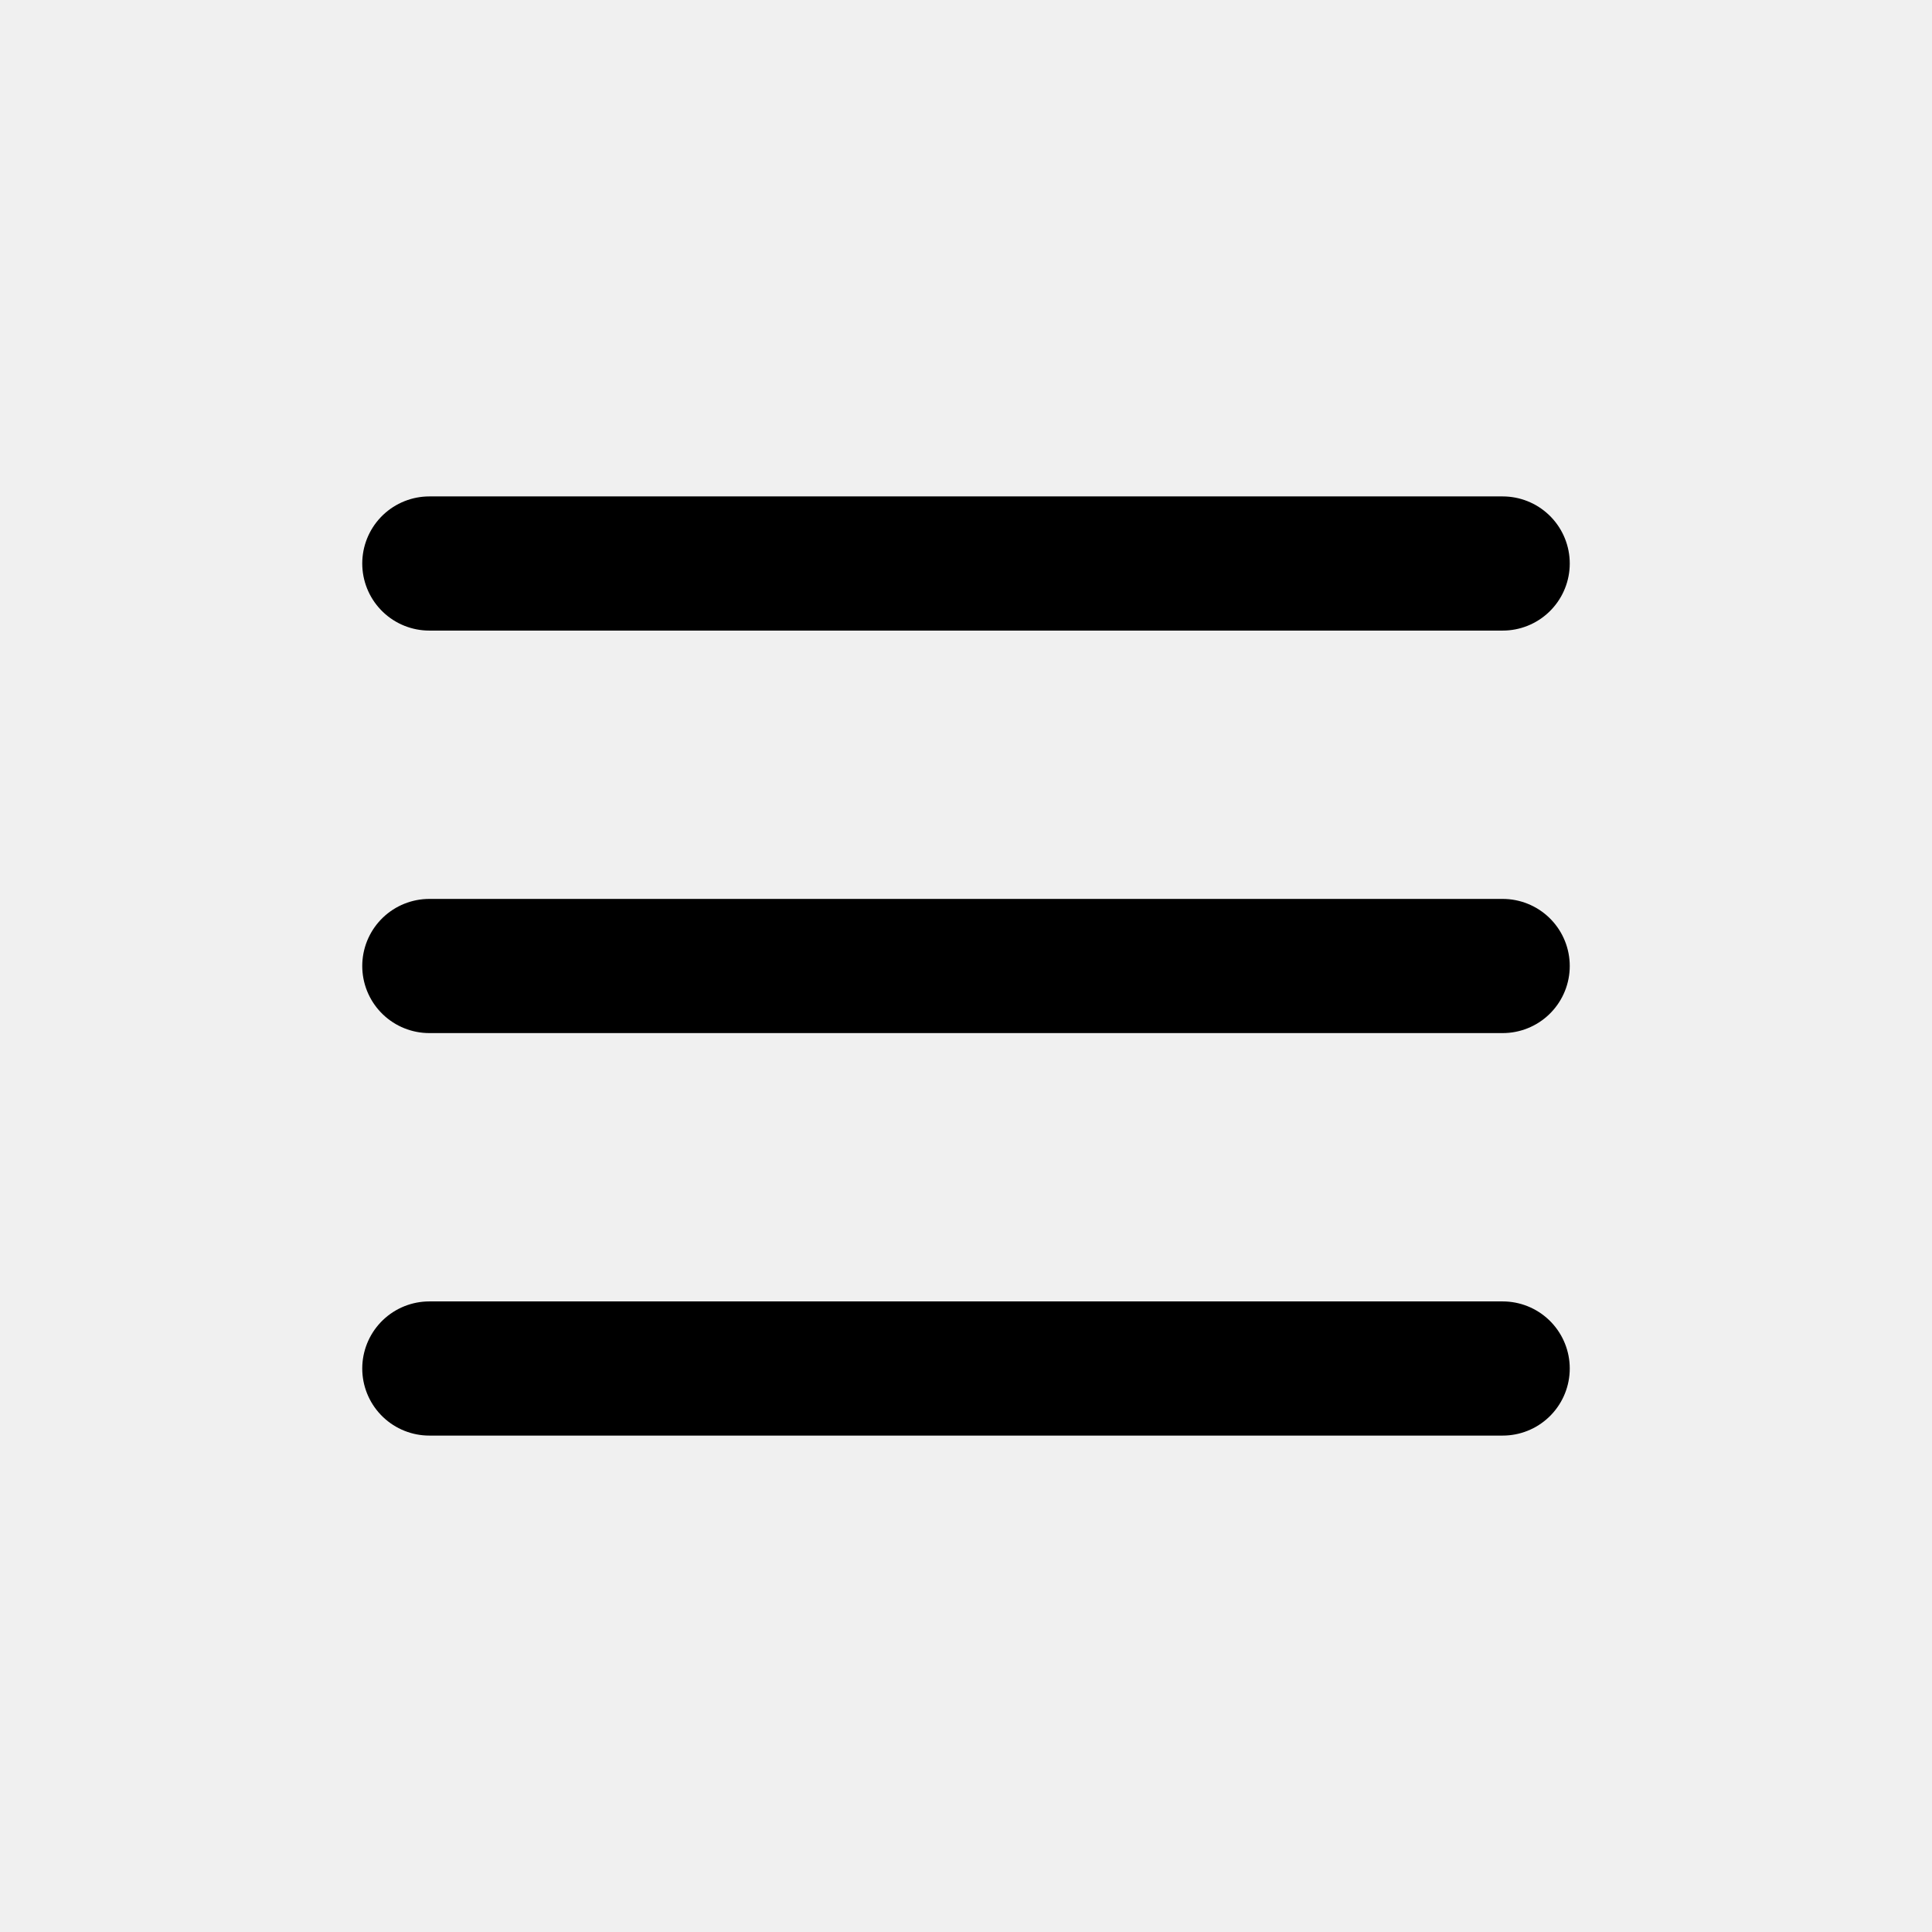
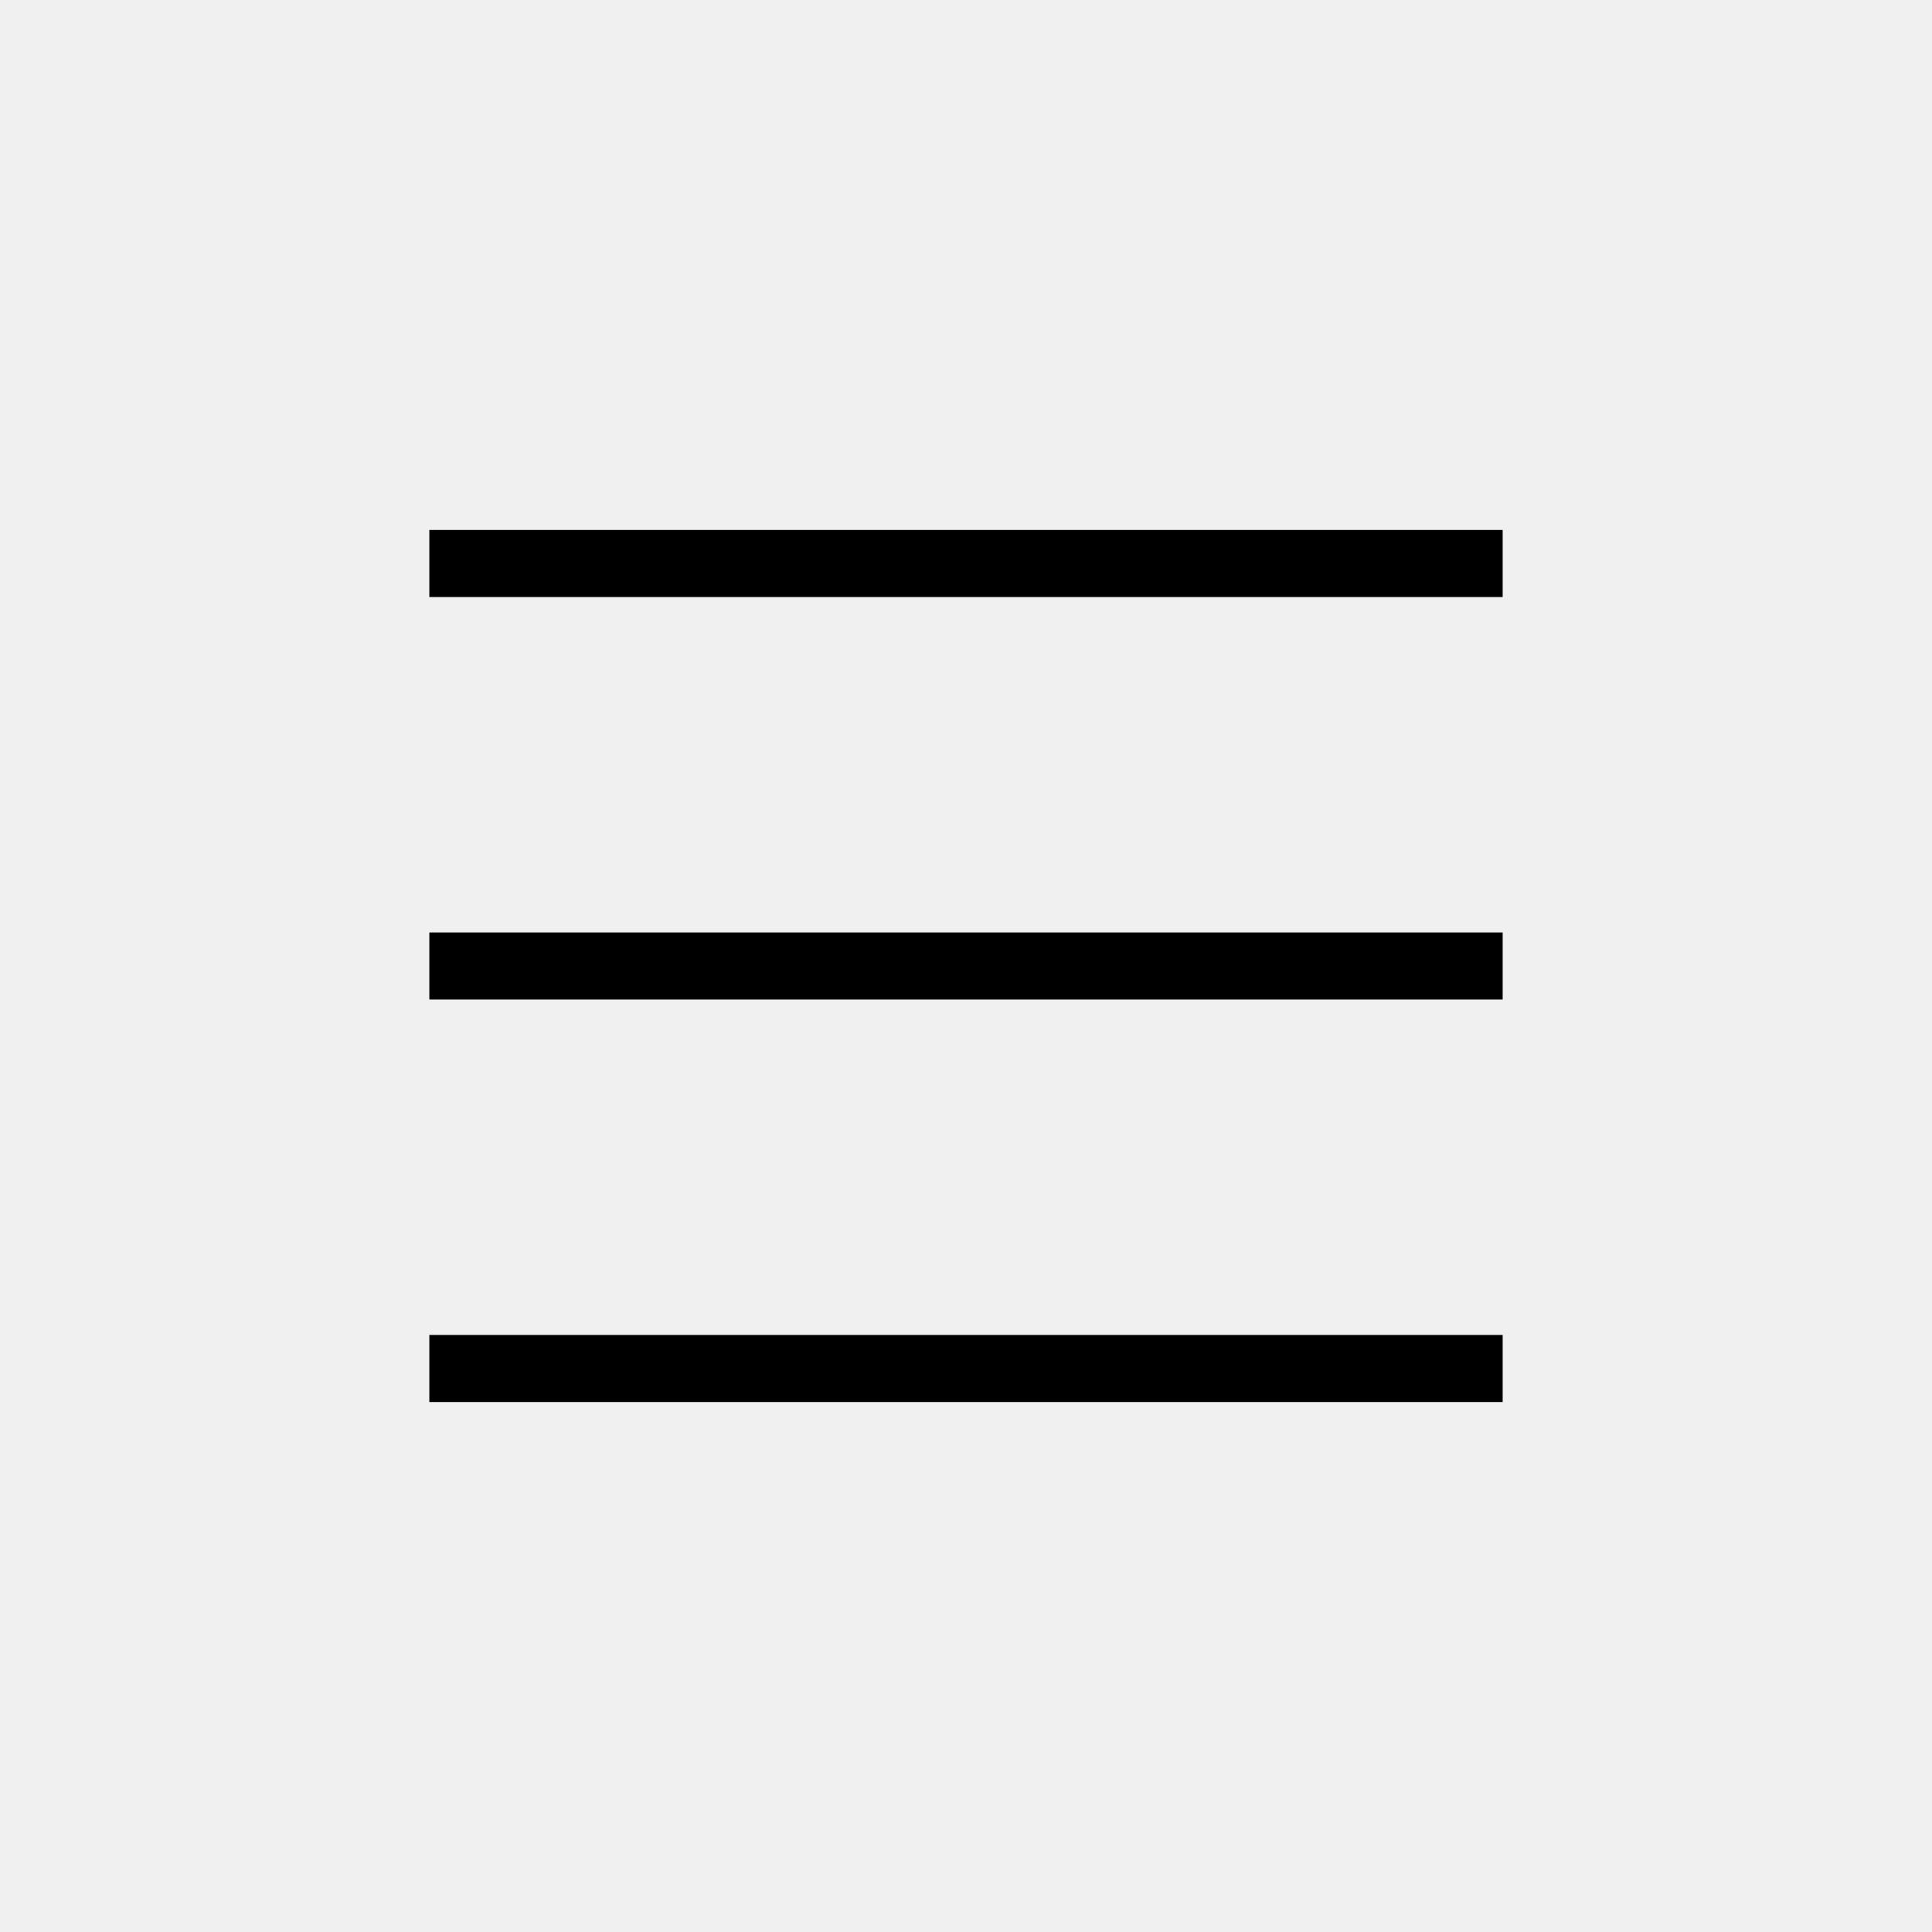
- <svg xmlns="http://www.w3.org/2000/svg" width="64px" height="64px" viewBox="-2.4 -2.4 28.80 28.80" fill="none" stroke="#ffffff" transform="matrix(1, 0, 0, 1, 0, 0)rotate(0)">
-   <g id="SVGRepo_bgCarrier" stroke-width="0" transform="translate(0,0), scale(1)" />
-   <g id="SVGRepo_tracerCarrier" stroke-linecap="round" stroke-linejoin="round" stroke="#CCCCCC" stroke-width="0.144" />
+ <svg xmlns="http://www.w3.org/2000/svg" width="64px" height="64px" viewBox="-2.4 -2.4 28.80 28.80" fill="none" stroke="#ffffff" transform="matrix(1, 0, 0, 1, 0, 0) rotate(0)">
+   <g id="SVGRepo_bgCarrier" strokeWidth="0" transform="translate(0,0) scale(1)" />
+   <g id="SVGRepo_tracerCarrier" strokeLinecap="round" strokeLinejoin="round" stroke="#CCCCCC" strokeWidth="0.144" />
  <g id="SVGRepo_iconCarrier">
-     <path d="M4 18L20 18" stroke="#000000" stroke-width="2" stroke-linecap="round" />
-     <path d="M4 12L20 12" stroke="#000000" stroke-width="2" stroke-linecap="round" />
-     <path d="M4 6L20 6" stroke="#000000" stroke-width="2" stroke-linecap="round" />
+     <path d="M4 18L20 18" stroke="#000000" strokeWidth="2" strokeLinecap="round" />
+     <path d="M4 12L20 12" stroke="#000000" strokeWidth="2" strokeLinecap="round" />
+     <path d="M4 6L20 6" stroke="#000000" strokeWidth="2" strokeLinecap="round" />
  </g>
</svg>
